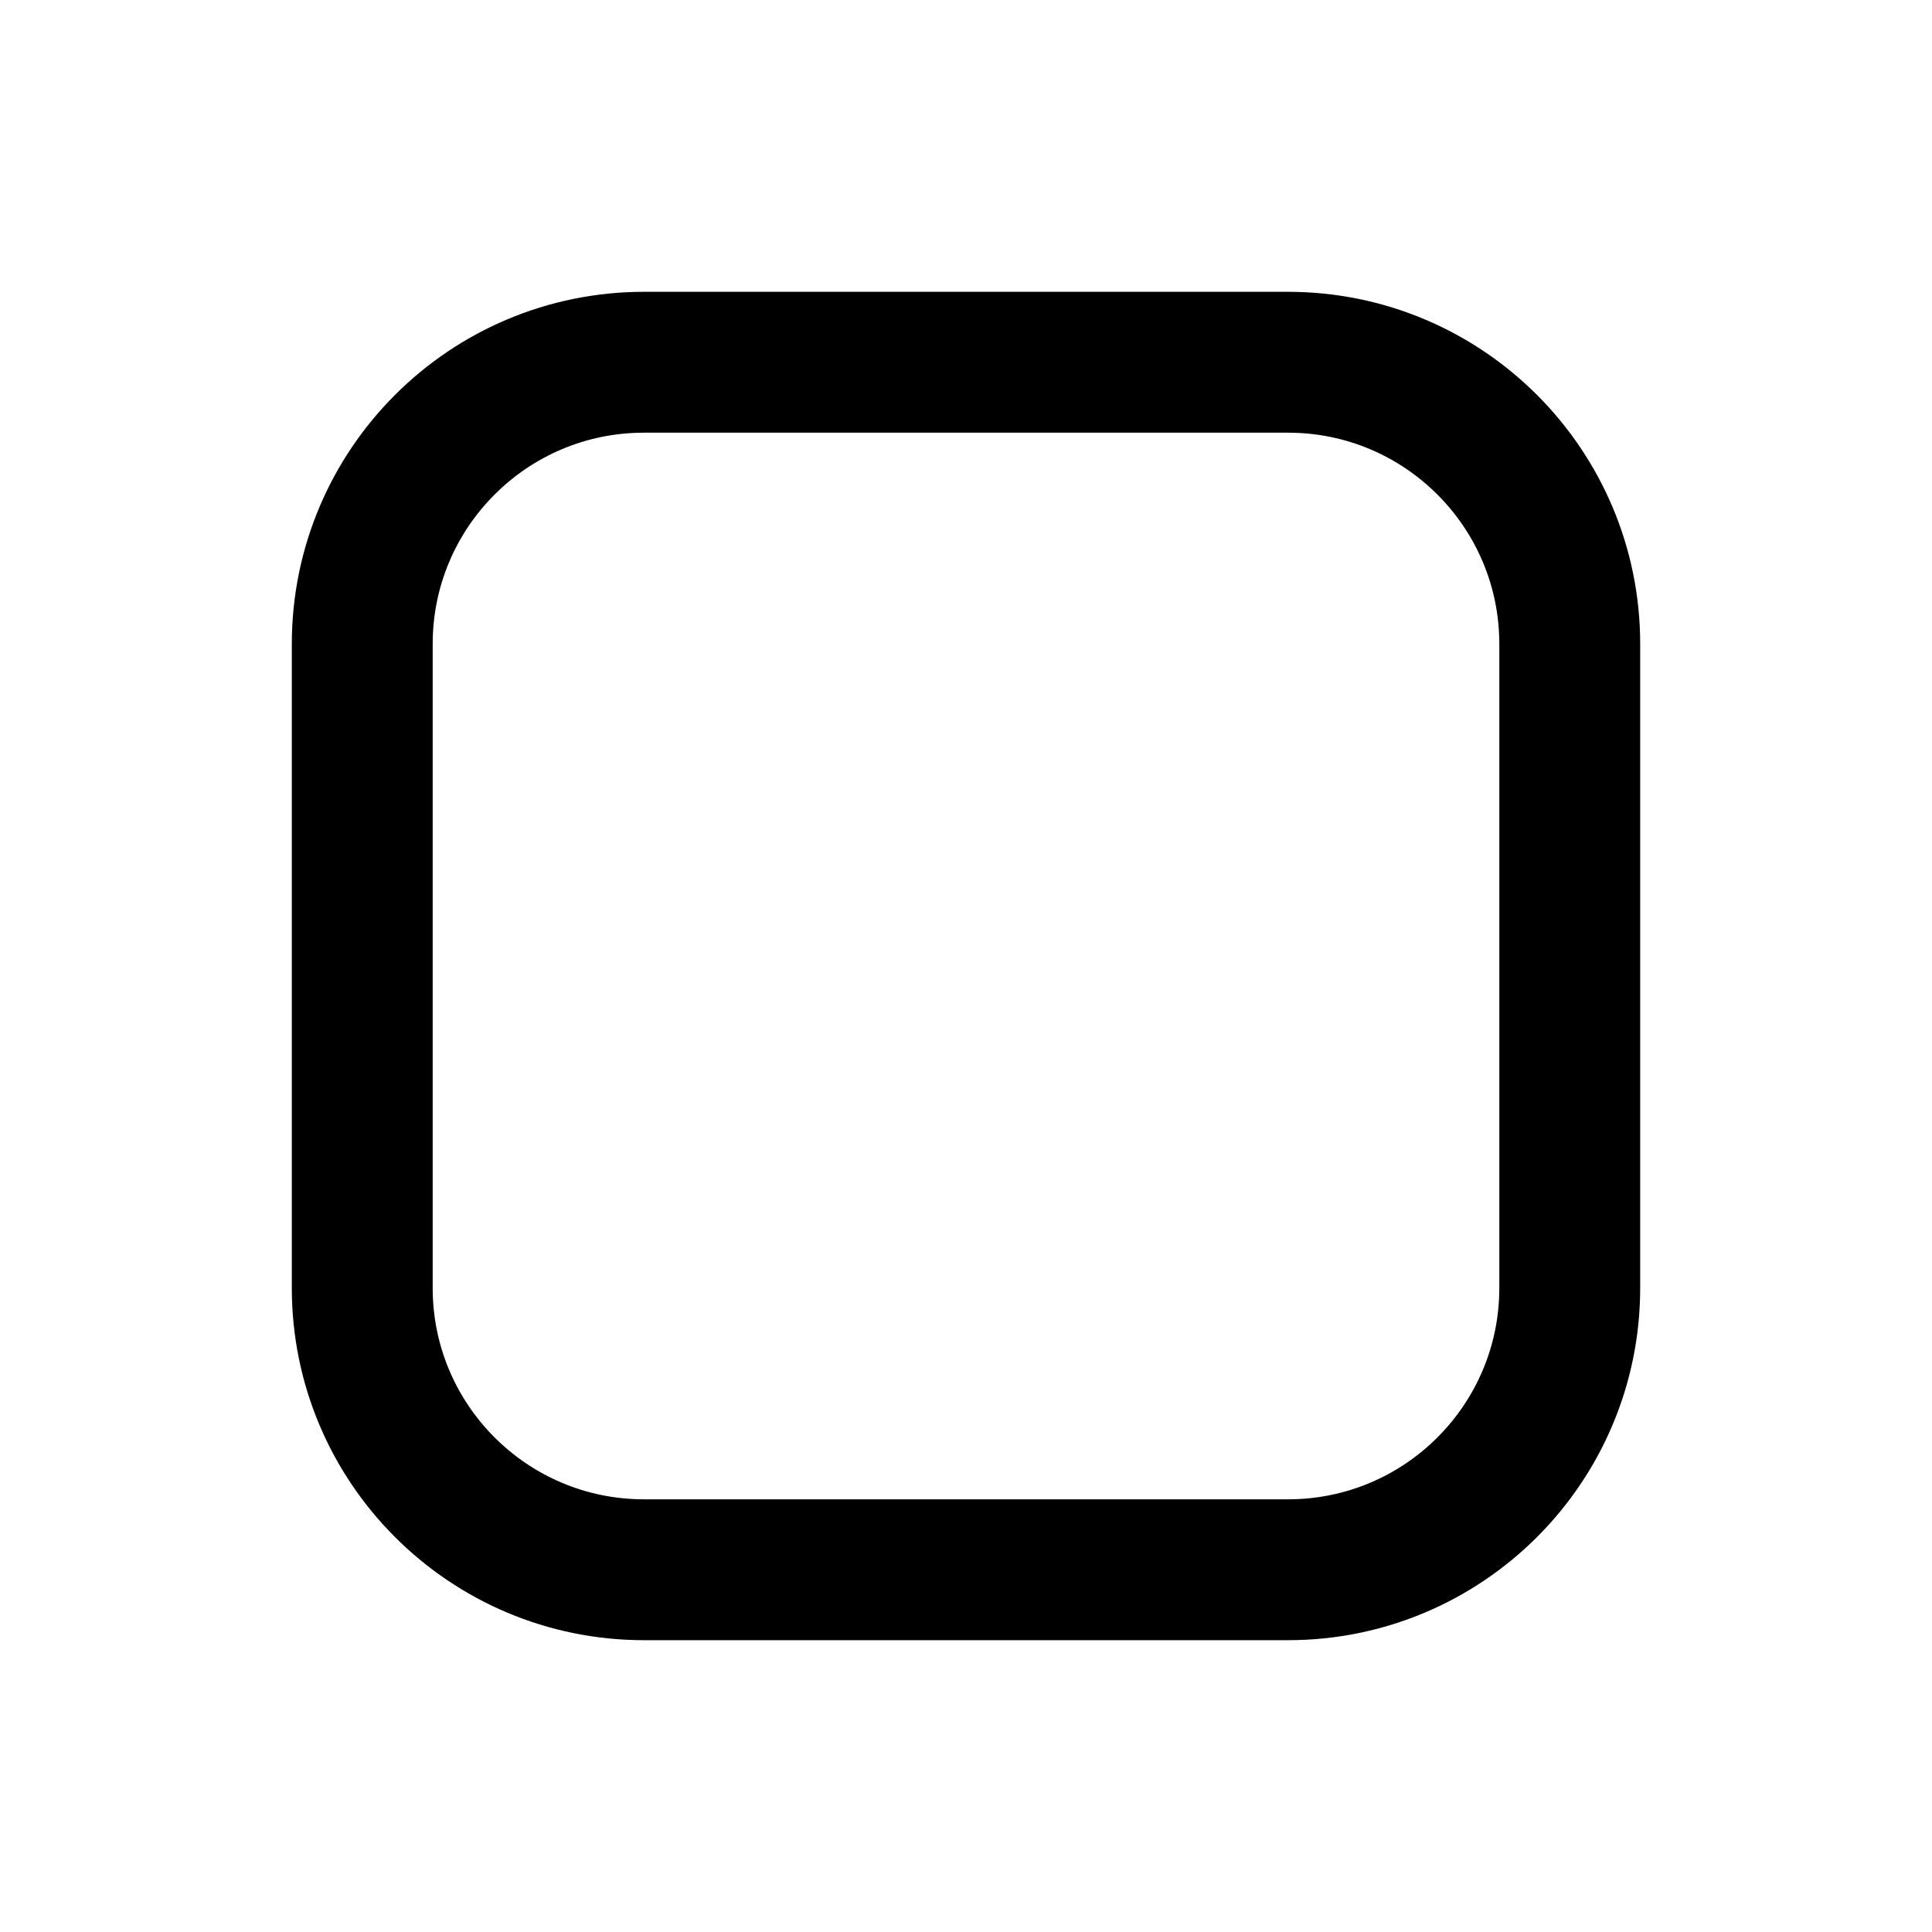
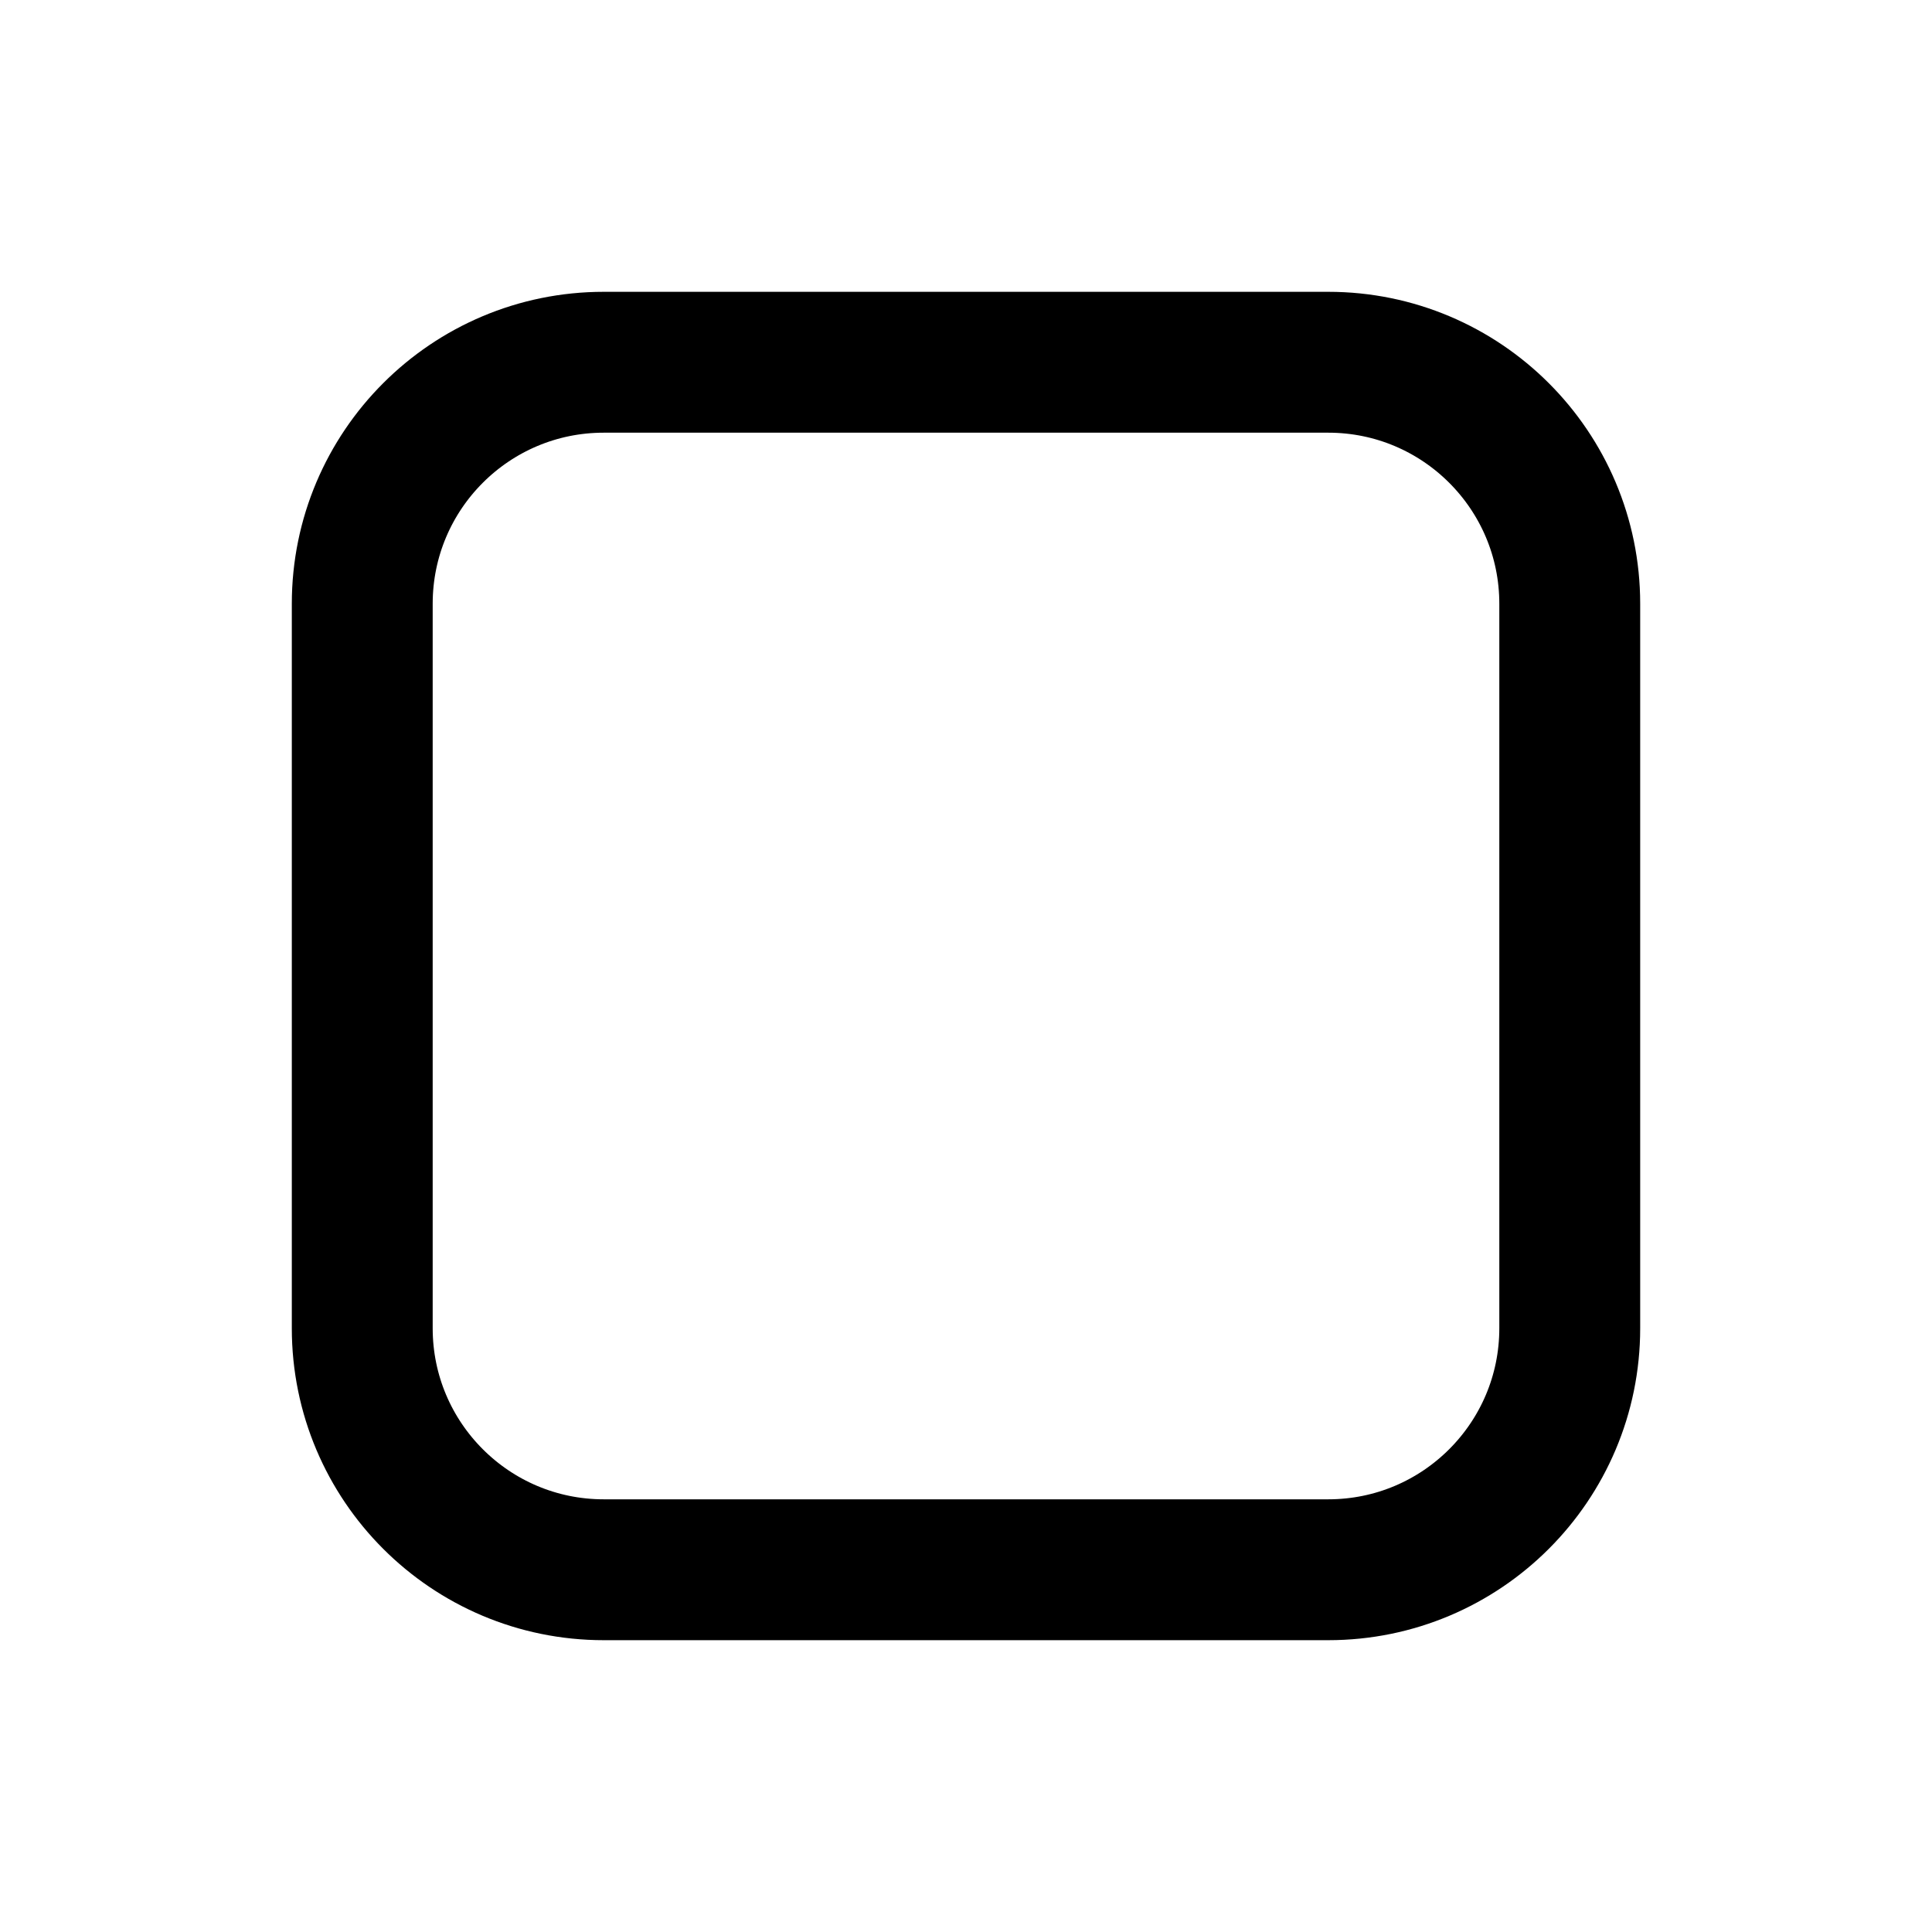
<svg xmlns="http://www.w3.org/2000/svg" viewBox="0 0 24 24" fill="none" stroke="currentColor" stroke-width="1.75" stroke-linecap="round" stroke-linejoin="round">
-   <path d="M4.5 8 A3.5 3.5 0 0 1 8 4.5 L16 4.5 A3.5 3.5 0 0 1 19.5 8 L19.5 16 A3.5 3.5 0 0 1 16 19.5 L8 19.5 A3.5 3.5 0 0 1 4.5 16 Z" />
+   <path d="M4.5 7.5 A3 3 0 0 1 7.5 4.5 L16.5 4.5 A3 3 0 0 1 19.5 7.5 L19.5 16.5 A3 3 0 0 1 16.5 19.5 L7.5 19.5 A3 3 0 0 1 4.5 16.5 Z" />
</svg>
